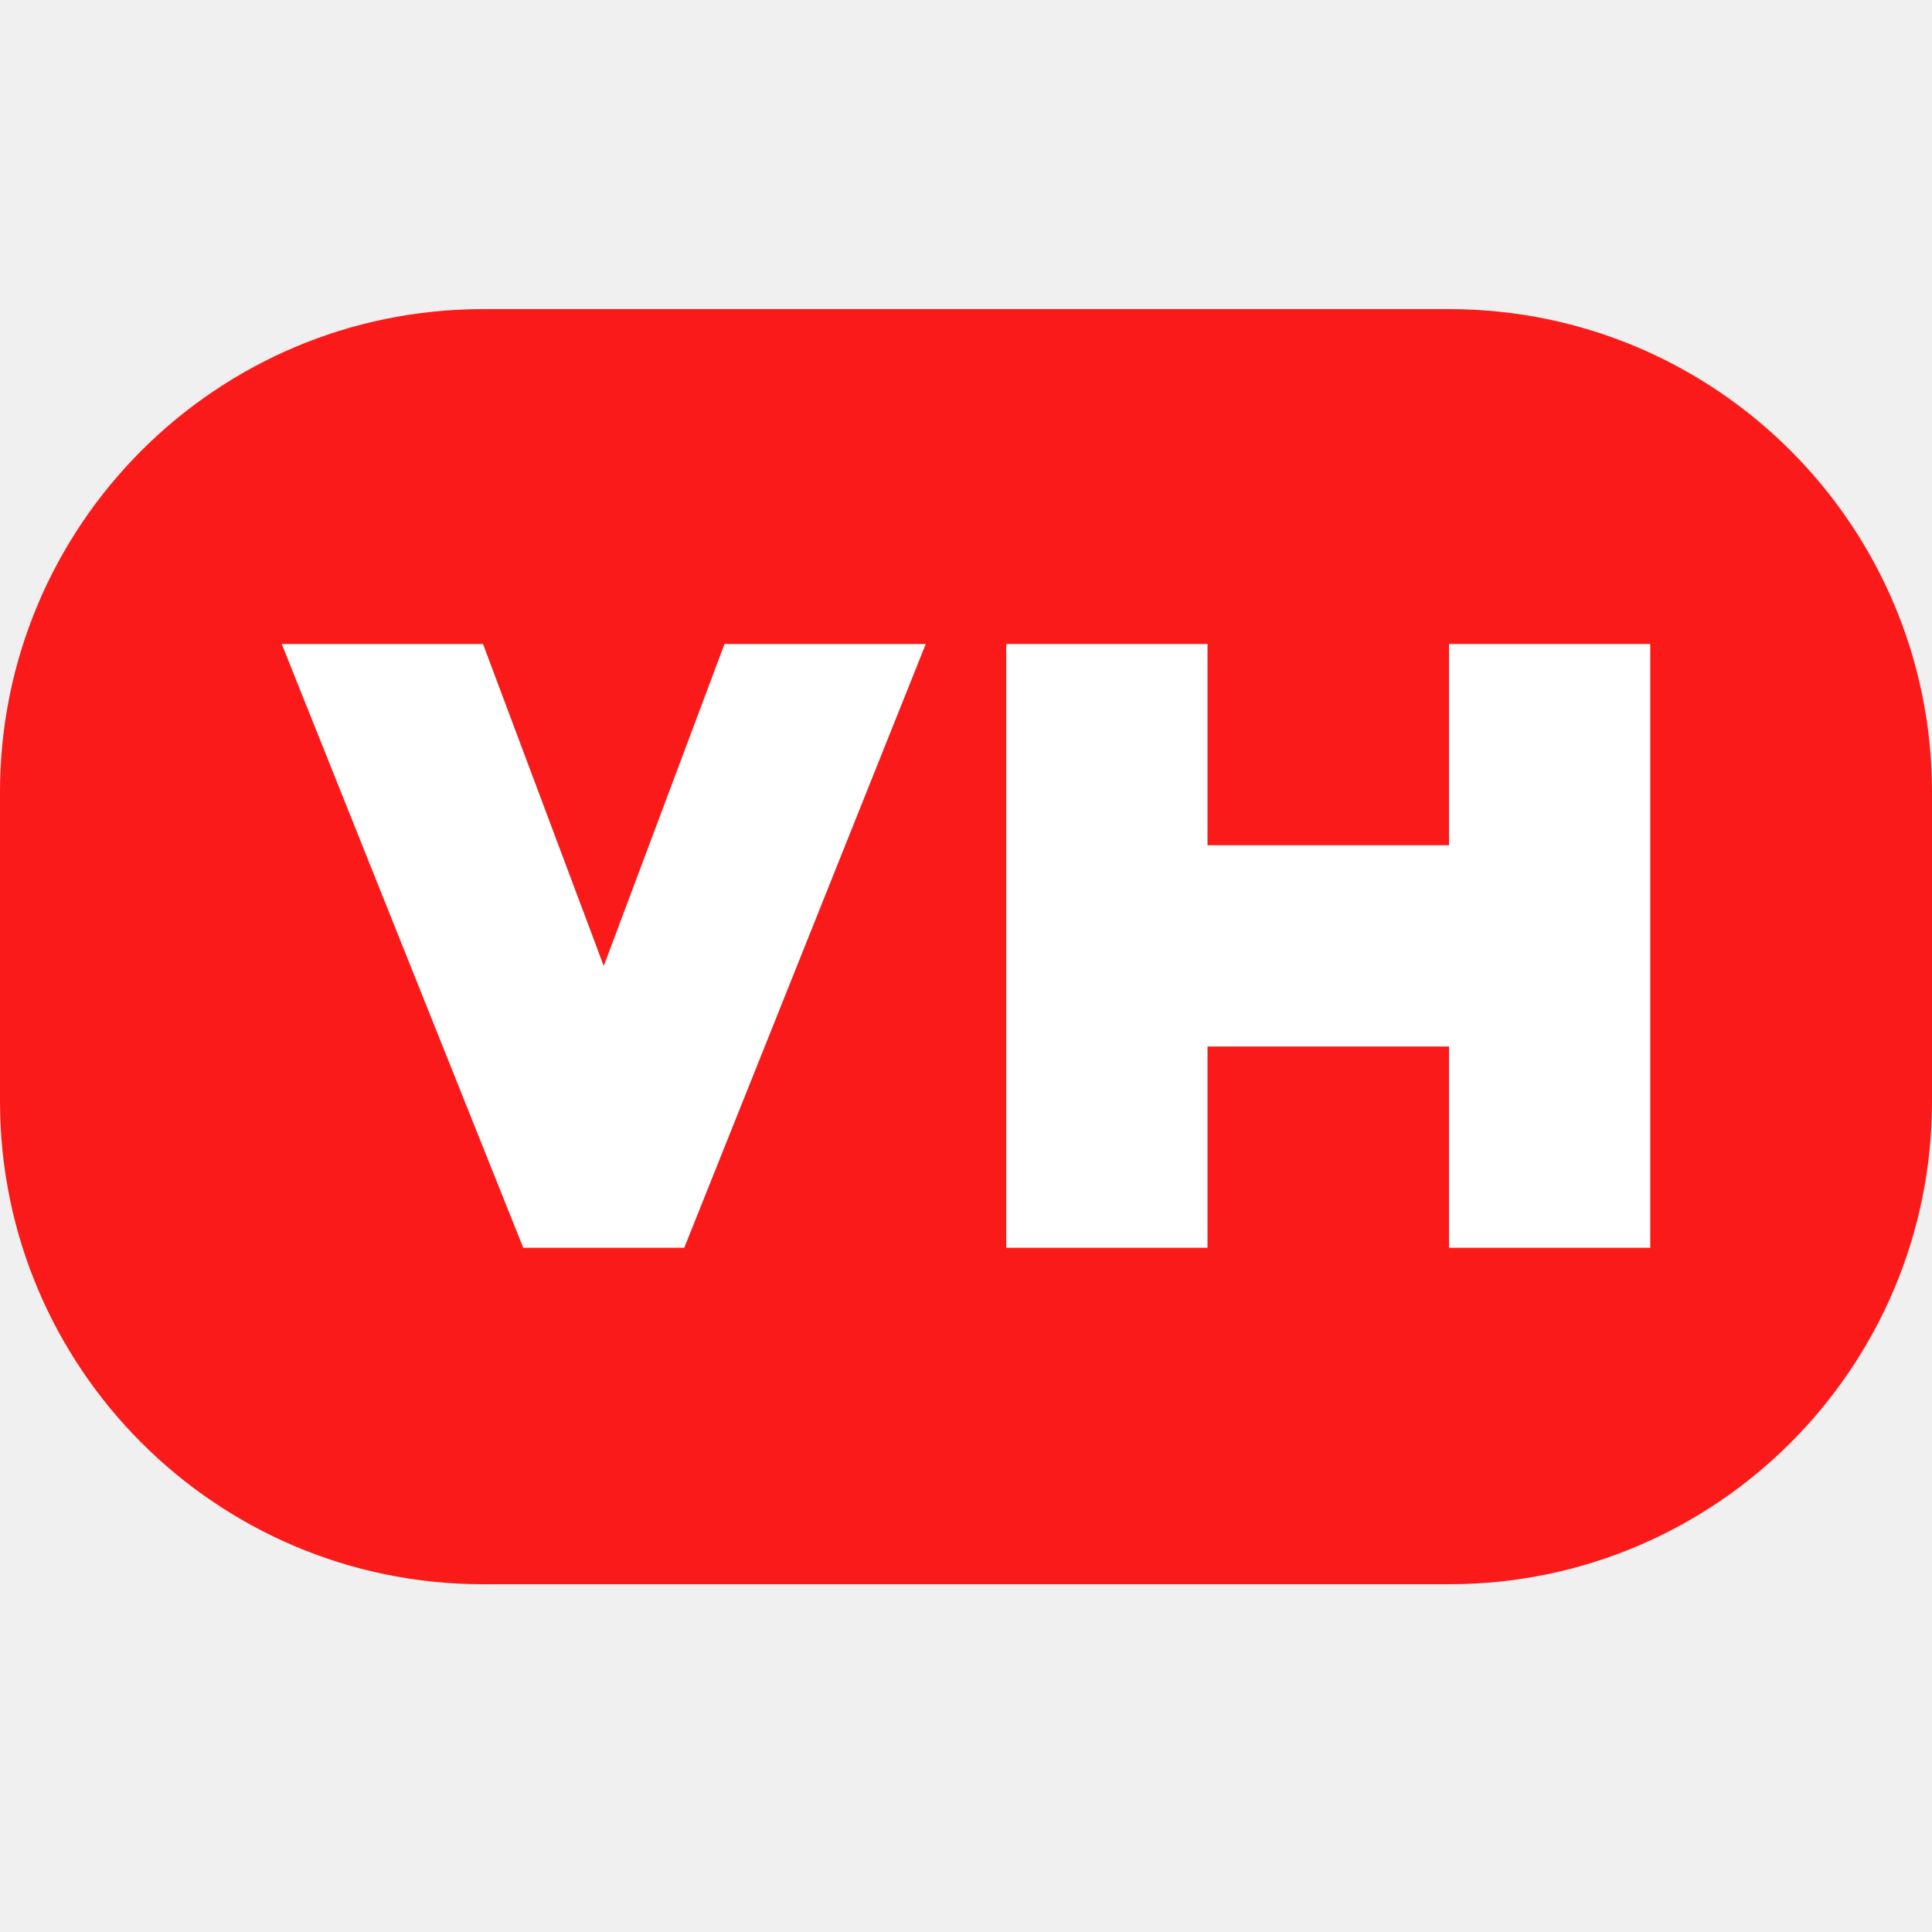
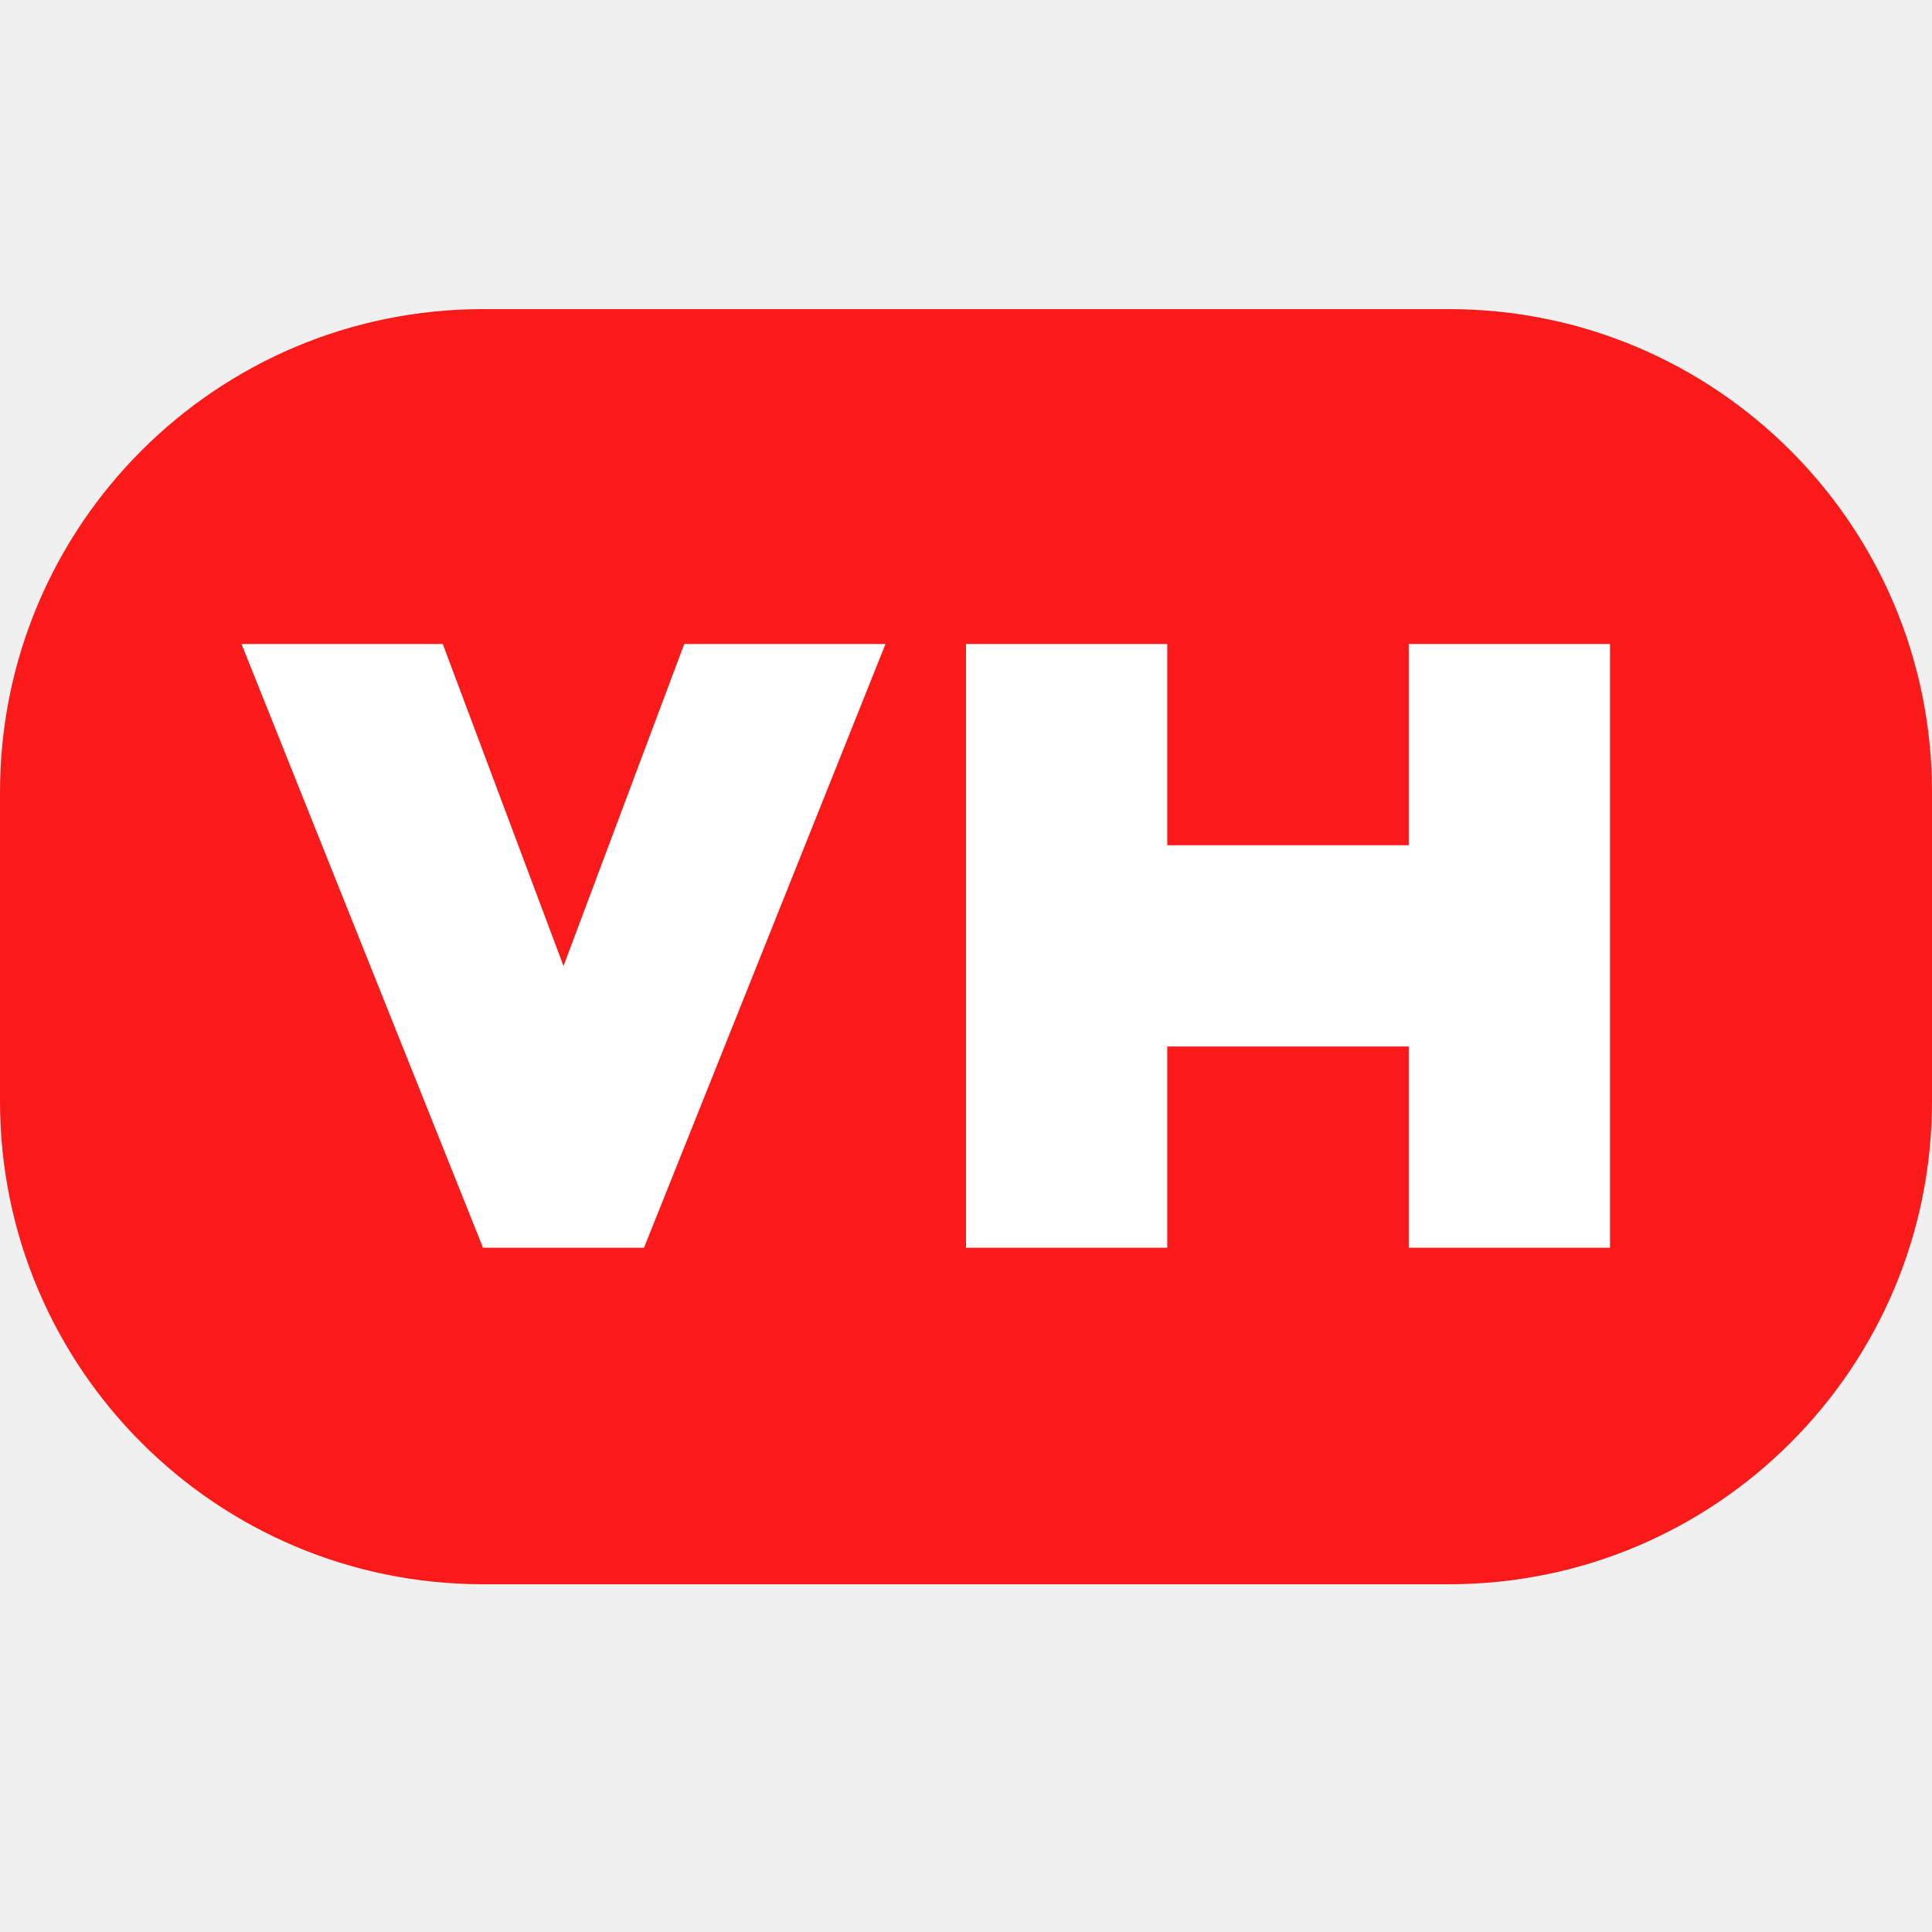
<svg xmlns="http://www.w3.org/2000/svg" version="1.1" viewBox="0 0 48 48">
  <rect fill="#fa1a1a" y="16%" rx="25%" ry="25%" width="100%" height="66%" />
-   <g fill="#fff">
+   <g fill="#fff" transform="translate(-1)">
    <path d="M7 16 12 16 15 24 18 16 23 16 17 31 13 31" />
    <path d="M25 16 30 16 30 21 36 21 36 16 41 16 41 31 36 31 36 26 30 26 30 31 25 31" />
  </g>
</svg>
